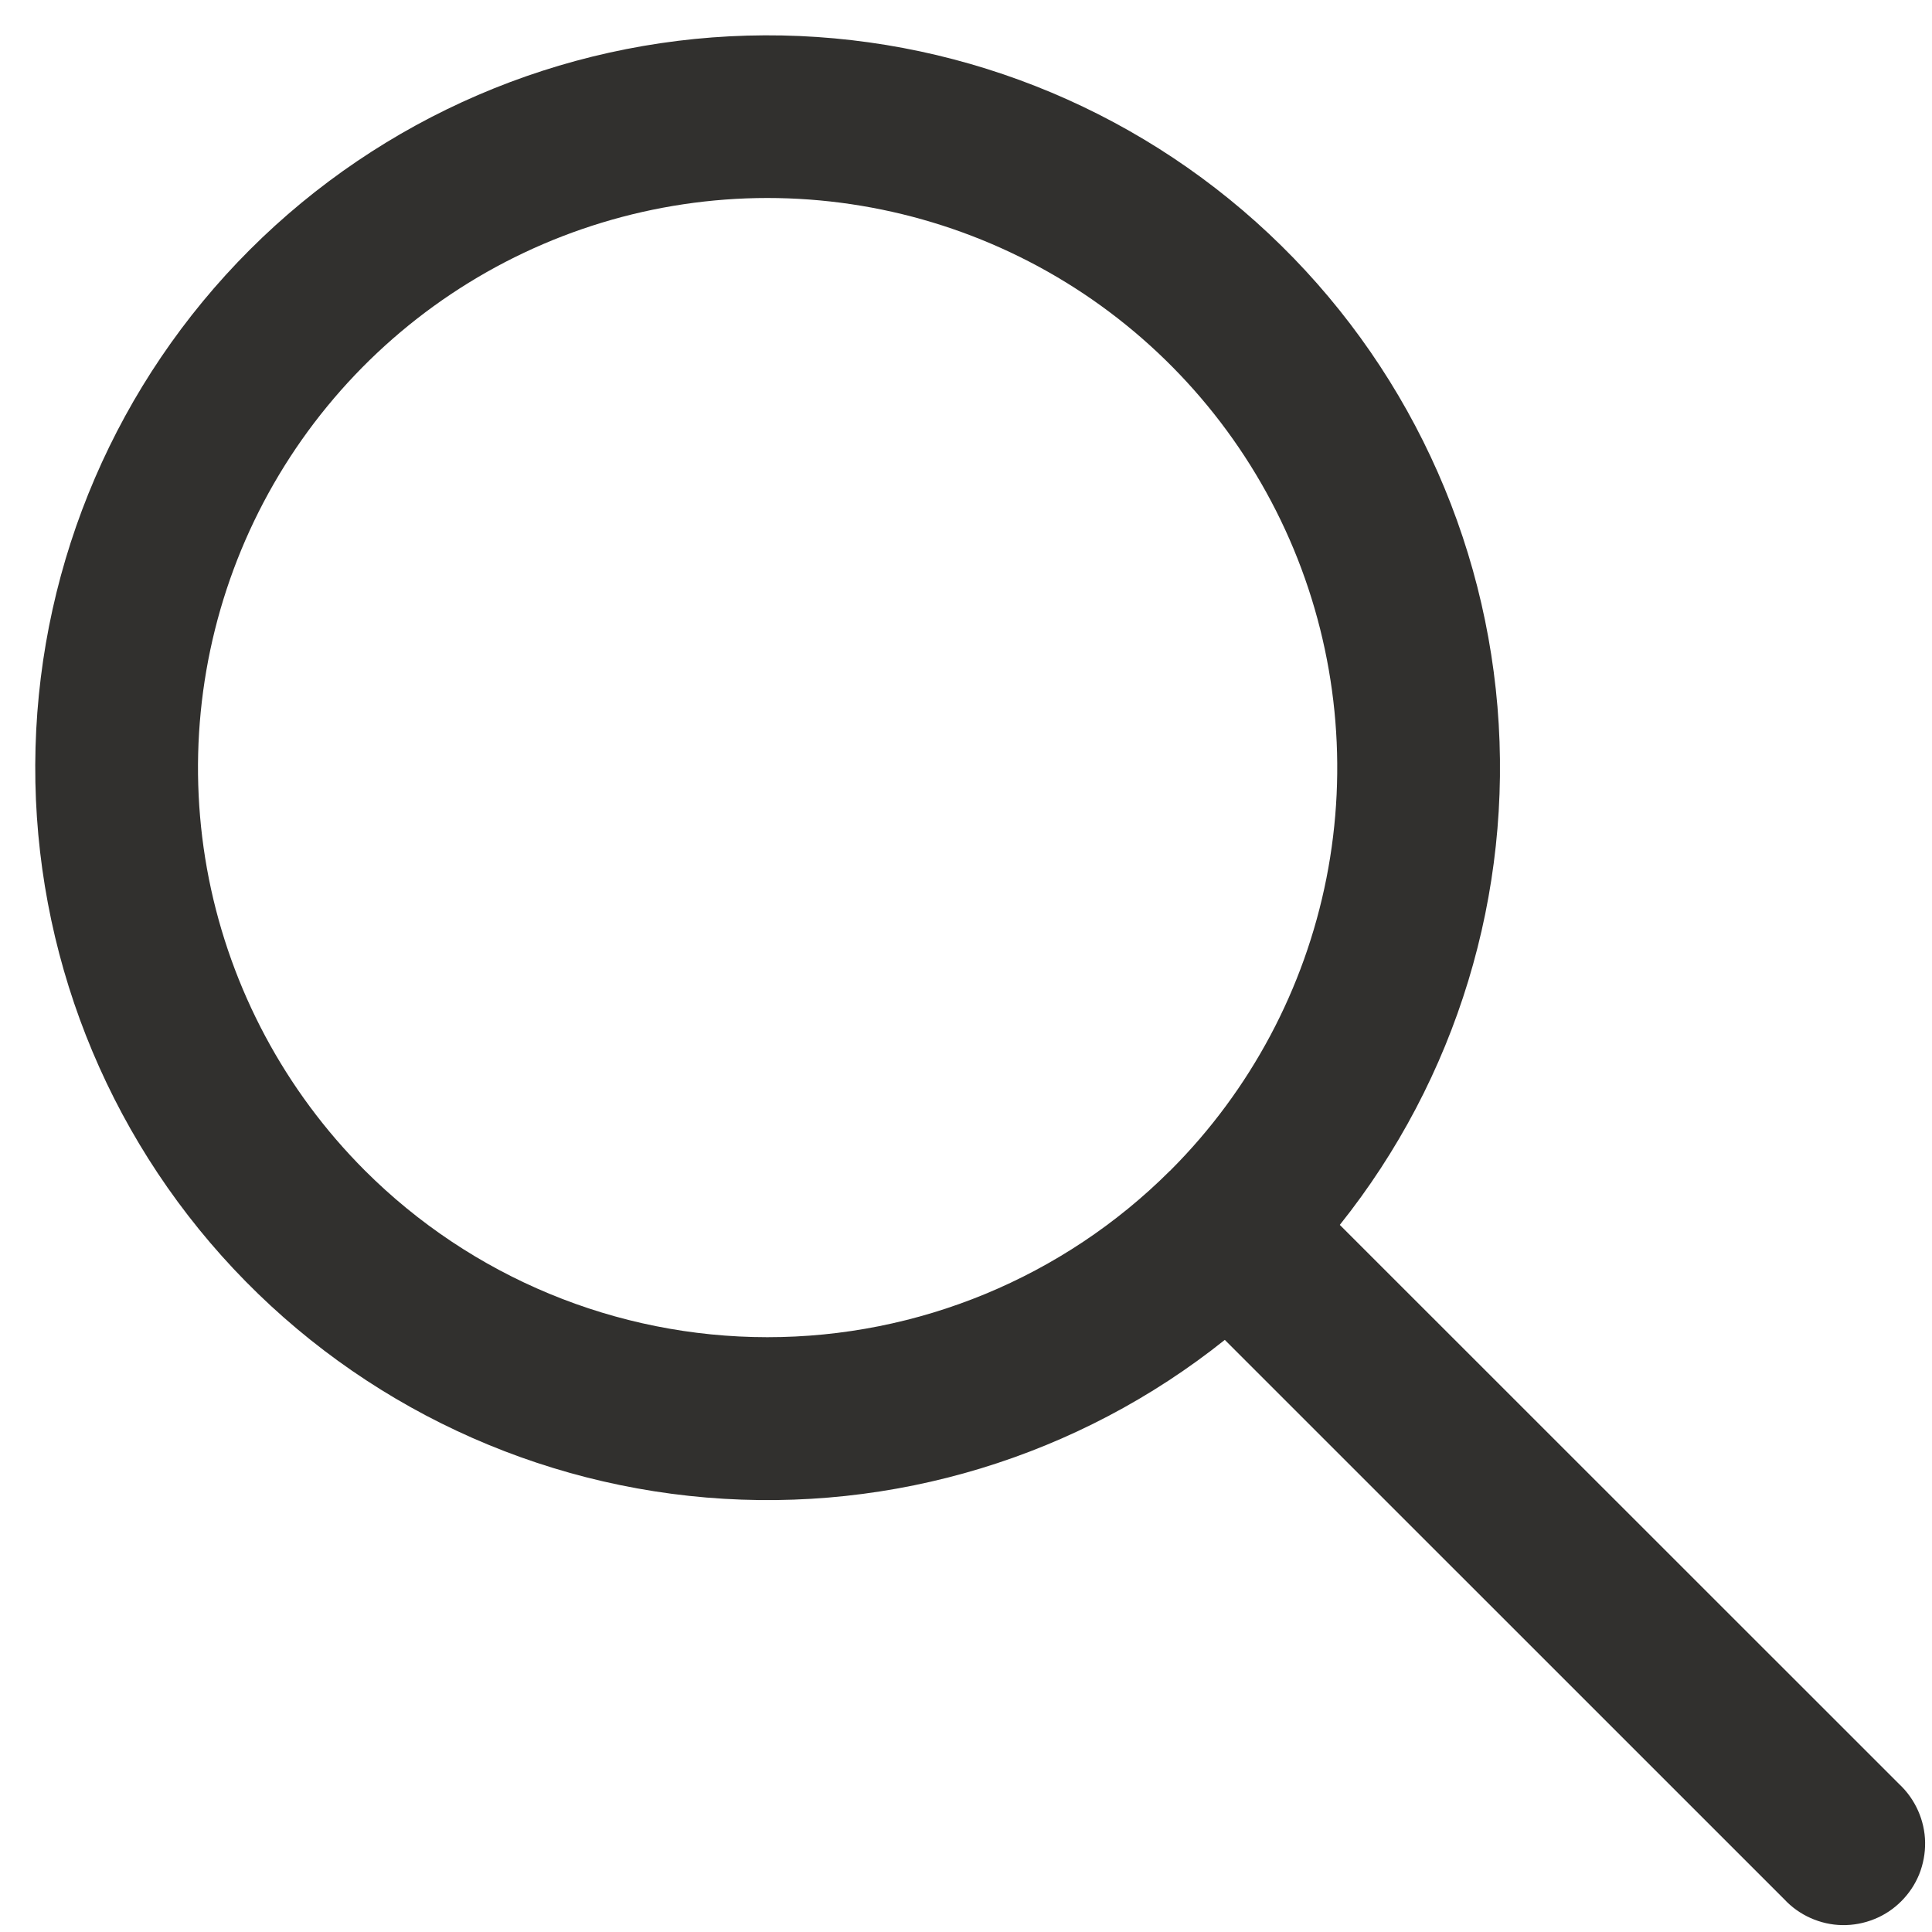
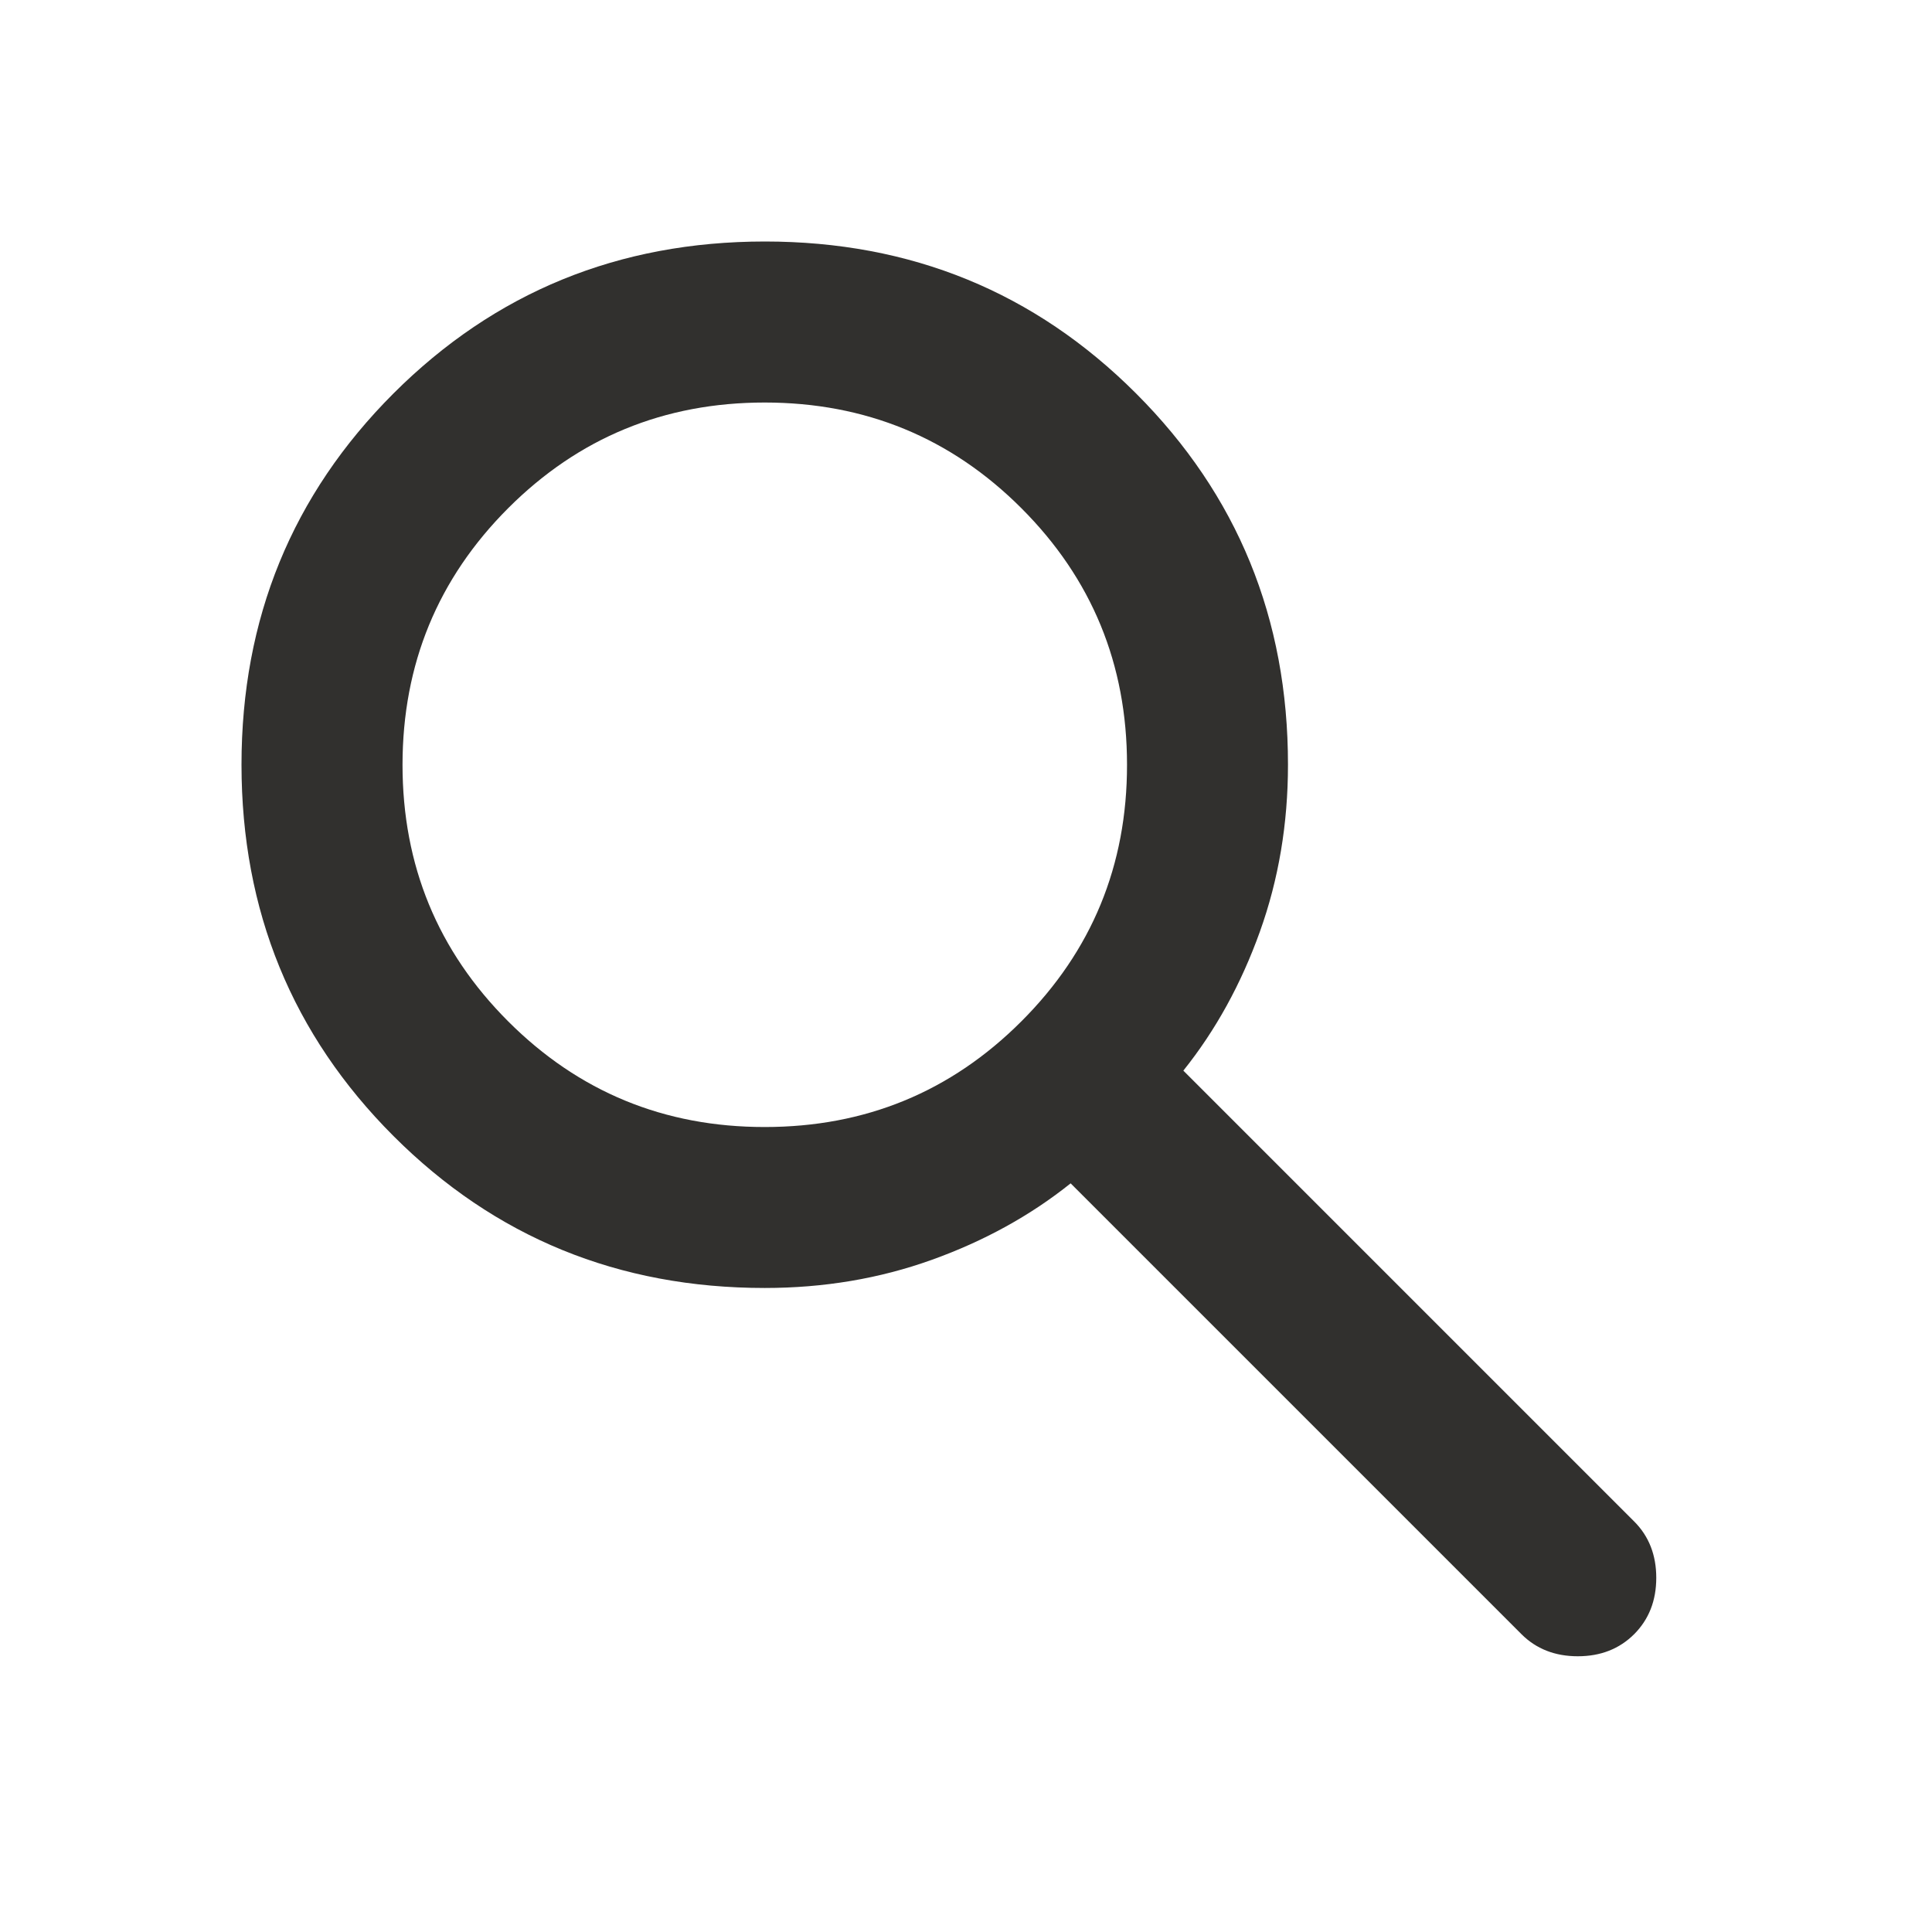
- <svg xmlns="http://www.w3.org/2000/svg" width="23" height="23" viewBox="0 0 23 23" fill="none">
-   <path fill-rule="evenodd" clip-rule="evenodd" d="M14.581 15.951C12.84 17.342 10.632 18.014 8.411 17.828C6.191 17.642 4.126 16.613 2.64 14.952C1.154 13.291 0.361 11.125 0.423 8.897C0.485 6.669 1.397 4.55 2.973 2.974C4.549 1.399 6.668 0.486 8.896 0.424C11.123 0.362 13.29 1.155 14.951 2.641C16.612 4.127 17.641 6.192 17.827 8.413C18.012 10.633 17.341 12.841 15.95 14.582L22.61 21.24C22.705 21.329 22.781 21.436 22.834 21.555C22.887 21.674 22.916 21.802 22.918 21.932C22.92 22.062 22.896 22.191 22.848 22.312C22.799 22.433 22.726 22.542 22.634 22.634C22.542 22.726 22.433 22.799 22.312 22.847C22.191 22.896 22.062 22.92 21.932 22.918C21.802 22.916 21.674 22.887 21.555 22.834C21.436 22.781 21.329 22.705 21.241 22.61L14.581 15.951ZM4.343 13.934C3.395 12.985 2.749 11.777 2.487 10.463C2.226 9.148 2.36 7.784 2.872 6.546C3.385 5.307 4.253 4.248 5.368 3.502C6.482 2.757 7.793 2.358 9.134 2.357C10.474 2.357 11.785 2.753 12.901 3.497C14.016 4.241 14.886 5.299 15.401 6.537C15.915 7.775 16.051 9.138 15.791 10.454C15.531 11.769 14.887 12.978 13.94 13.927L13.934 13.934L13.927 13.939C12.655 15.208 10.931 15.92 9.134 15.919C7.337 15.918 5.614 15.204 4.343 13.934Z" fill="#31302E" />
+ <svg xmlns="http://www.w3.org/2000/svg" width="32" height="32" viewBox="0 0 32 32" fill="none">
+   <path d="M12.667 21.333C10.244 21.333 8.195 20.494 6.517 18.816C4.84 17.138 4.001 15.088 4 12.667C4 10.244 4.839 8.195 6.517 6.517C8.196 4.84 10.245 4.001 12.667 4C15.089 4 17.139 4.839 18.817 6.517C20.496 8.196 21.334 10.245 21.333 12.667C21.333 13.644 21.178 14.567 20.867 15.433C20.556 16.3 20.133 17.067 19.6 17.733L27.067 25.2C27.311 25.444 27.433 25.756 27.433 26.133C27.433 26.511 27.311 26.822 27.067 27.067C26.822 27.311 26.511 27.433 26.133 27.433C25.756 27.433 25.444 27.311 25.2 27.067L17.733 19.6C17.067 20.133 16.3 20.556 15.433 20.867C14.567 21.178 13.644 21.333 12.667 21.333ZM12.667 18.667C14.333 18.667 15.75 18.084 16.917 16.917C18.084 15.751 18.668 14.334 18.667 12.667C18.667 11 18.084 9.584 16.917 8.417C15.751 7.251 14.334 6.668 12.667 6.667C11 6.667 9.584 7.25 8.417 8.417C7.251 9.584 6.668 11.001 6.667 12.667C6.667 14.333 7.25 15.75 8.417 16.917C9.584 18.084 11.001 18.668 12.667 18.667Z" fill="#31302E" />
</svg>
